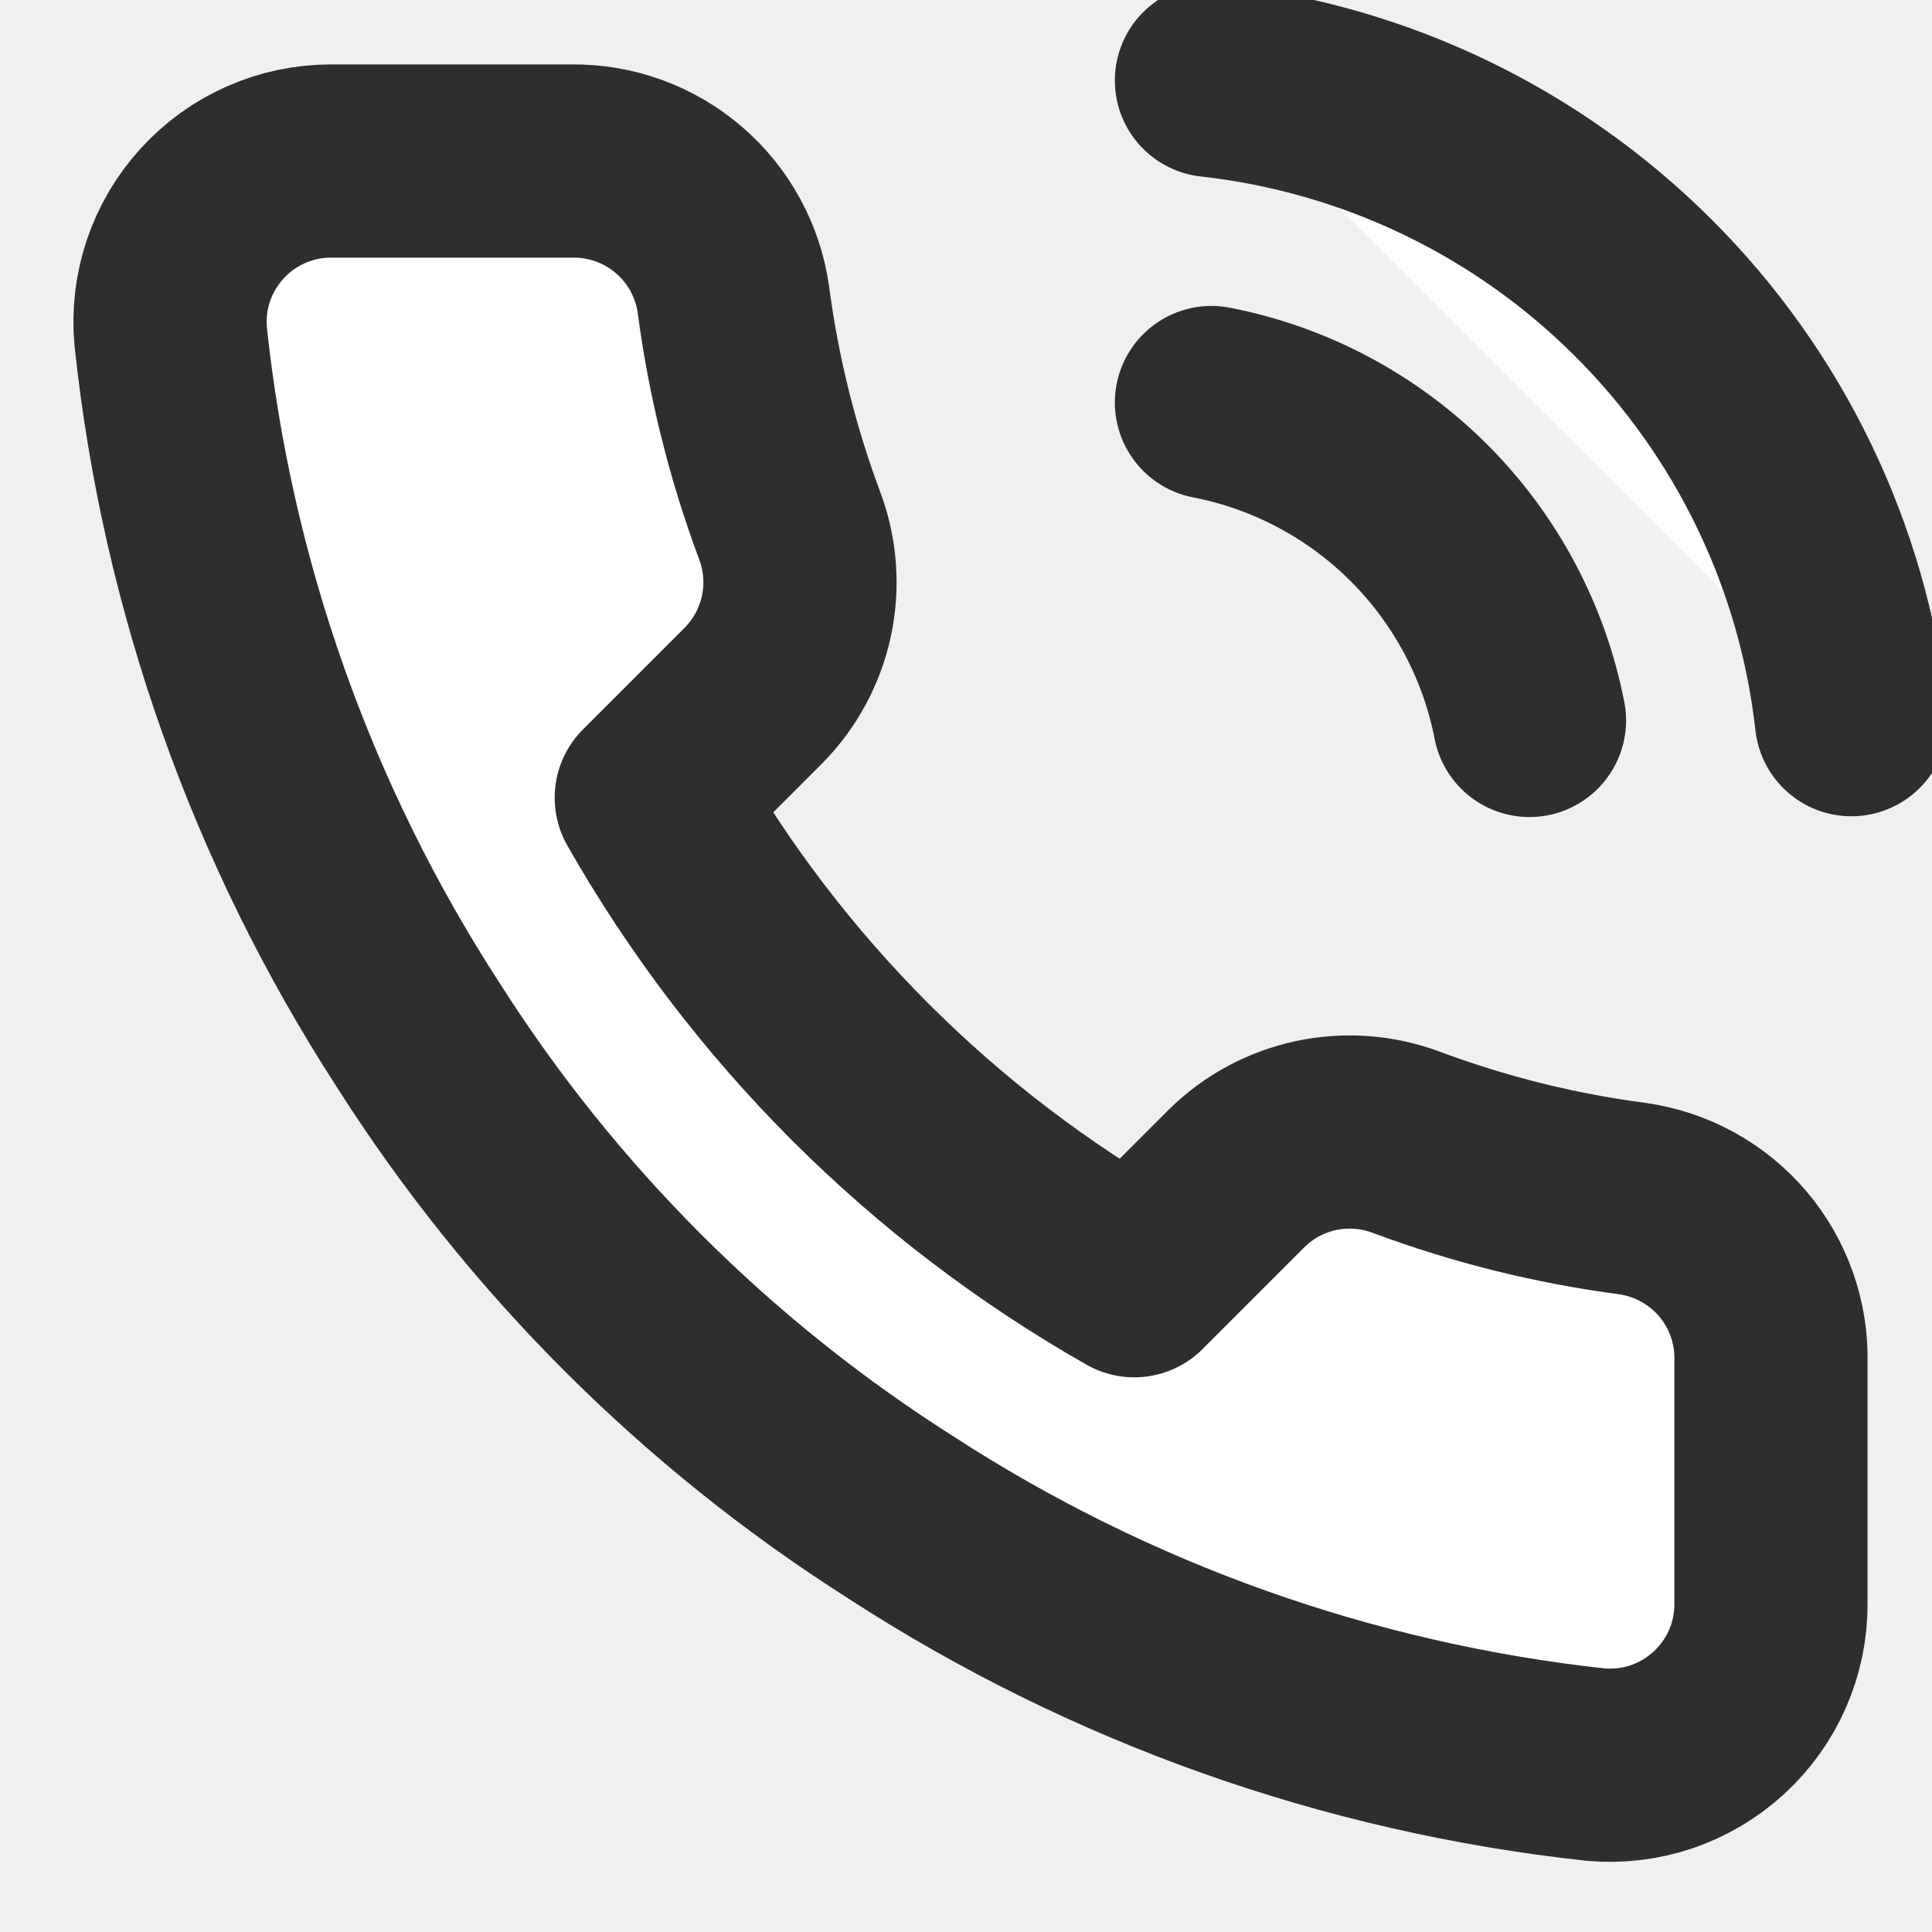
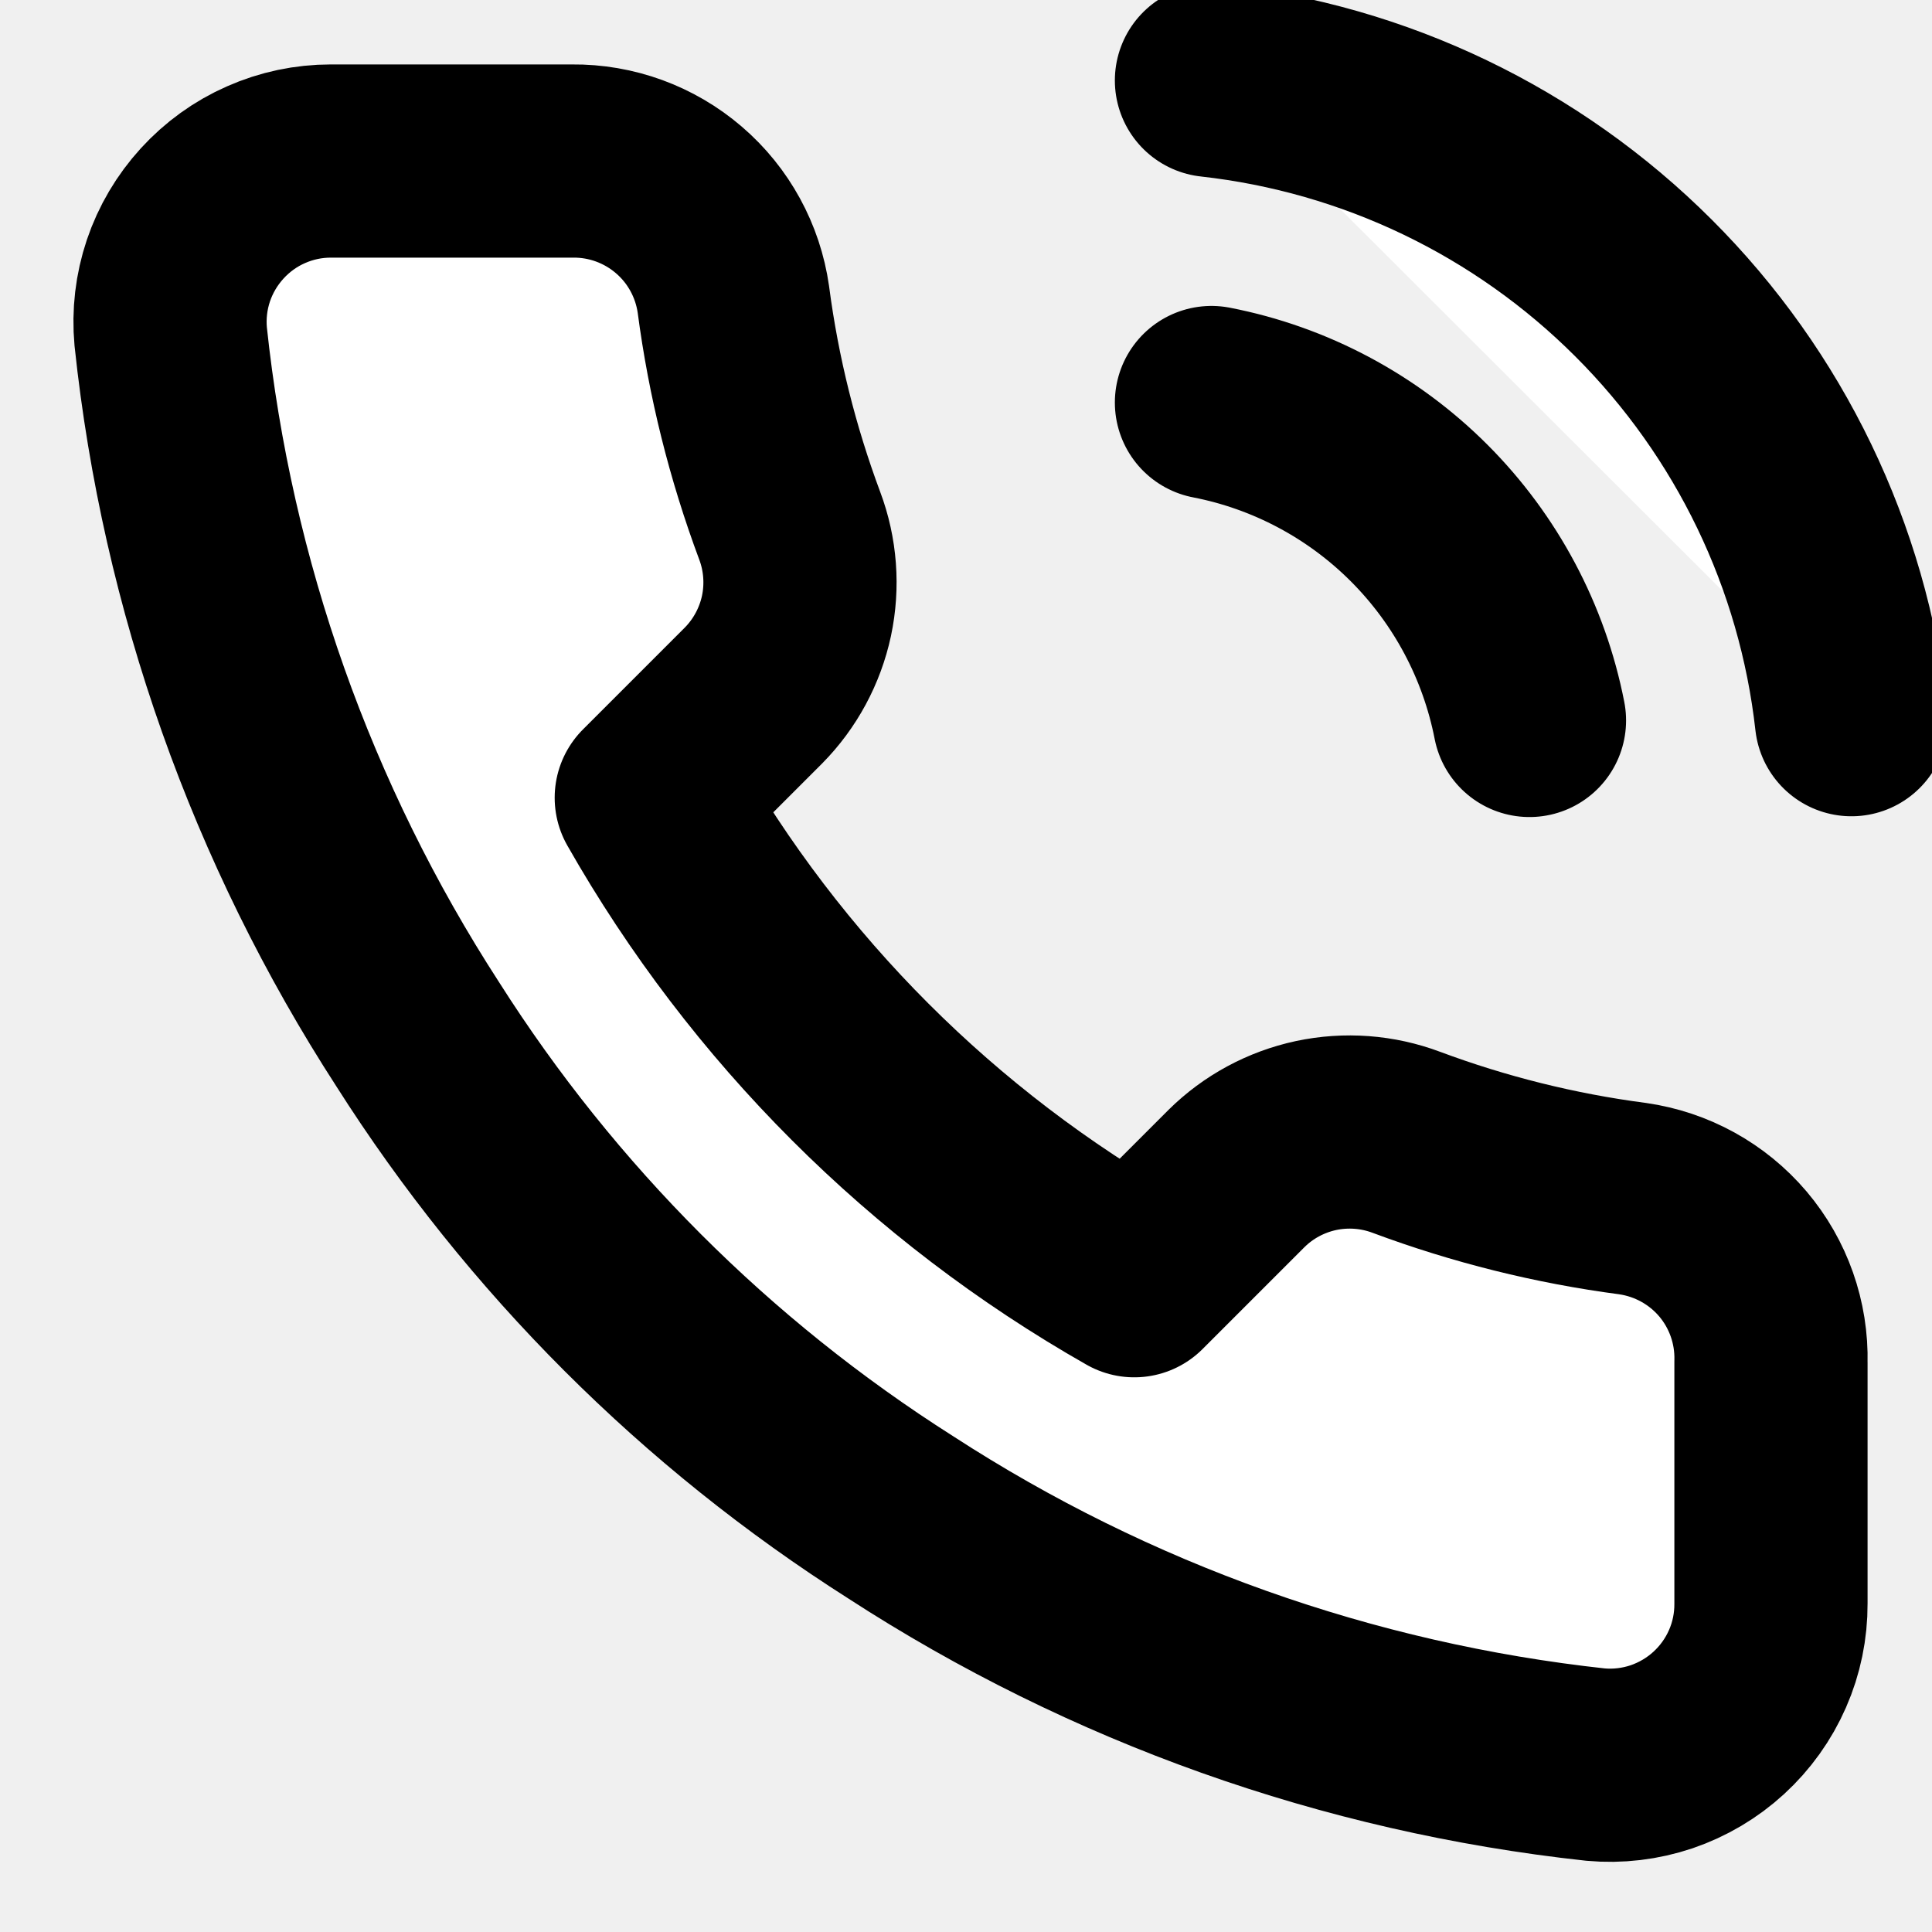
<svg xmlns="http://www.w3.org/2000/svg" fill="none" height="20" viewBox="0 0 20 20" width="20">
  <g clip-path="url(#clip0_25_887)">
-     <path d="M12.541 4.167C13.355 4.325 14.104 4.724 14.69 5.31C15.276 5.896 15.674 6.644 15.833 7.458M12.541 0.833C14.233 1.021 15.809 1.778 17.013 2.981C18.217 4.183 18.977 5.759 19.166 7.45M18.333 14.1V16.6C18.334 16.832 18.287 17.062 18.194 17.274C18.101 17.487 17.964 17.678 17.793 17.835C17.622 17.992 17.42 18.111 17.201 18.186C16.981 18.26 16.748 18.288 16.517 18.267C13.952 17.988 11.489 17.112 9.325 15.708C7.311 14.429 5.604 12.722 4.325 10.708C2.917 8.534 2.04 6.059 1.767 3.483C1.746 3.253 1.773 3.021 1.847 2.801C1.921 2.582 2.04 2.381 2.196 2.21C2.352 2.039 2.541 1.902 2.753 1.809C2.965 1.715 3.193 1.667 3.425 1.667H5.925C6.329 1.663 6.721 1.806 7.028 2.07C7.335 2.333 7.535 2.7 7.592 3.1C7.697 3.9 7.893 4.686 8.175 5.442C8.287 5.74 8.311 6.064 8.245 6.376C8.178 6.687 8.024 6.973 7.8 7.2L6.742 8.258C7.928 10.345 9.655 12.072 11.742 13.258L12.8 12.2C13.026 11.976 13.312 11.822 13.624 11.755C13.936 11.689 14.26 11.713 14.558 11.825C15.314 12.107 16.1 12.303 16.9 12.408C17.305 12.466 17.674 12.669 17.939 12.981C18.203 13.293 18.343 13.691 18.333 14.1Z" fill="white" stroke="#2E2E2E" stroke-linecap="round" stroke-linejoin="round" stroke-width="2" />
+     <path d="M12.541 4.167C13.355 4.325 14.104 4.724 14.69 5.31C15.276 5.896 15.674 6.644 15.833 7.458M12.541 0.833C14.233 1.021 15.809 1.778 17.013 2.981C18.217 4.183 18.977 5.759 19.166 7.45M18.333 14.1V16.6C18.334 16.832 18.287 17.062 18.194 17.274C18.101 17.487 17.964 17.678 17.793 17.835C17.622 17.992 17.42 18.111 17.201 18.186C16.981 18.26 16.748 18.288 16.517 18.267C13.952 17.988 11.489 17.112 9.325 15.708C7.311 14.429 5.604 12.722 4.325 10.708C2.917 8.534 2.04 6.059 1.767 3.483C1.746 3.253 1.773 3.021 1.847 2.801C1.921 2.582 2.04 2.381 2.196 2.21C2.352 2.039 2.541 1.902 2.753 1.809C2.965 1.715 3.193 1.667 3.425 1.667H5.925C6.329 1.663 6.721 1.806 7.028 2.07C7.335 2.333 7.535 2.7 7.592 3.1C7.697 3.9 7.893 4.686 8.175 5.442C8.287 5.74 8.311 6.064 8.245 6.376C8.178 6.687 8.024 6.973 7.8 7.2L6.742 8.258C7.928 10.345 9.655 12.072 11.742 13.258L12.8 12.2C13.026 11.976 13.312 11.822 13.624 11.755C13.936 11.689 14.26 11.713 14.558 11.825C15.314 12.107 16.1 12.303 16.9 12.408C17.305 12.466 17.674 12.669 17.939 12.981C18.203 13.293 18.343 13.691 18.333 14.1Z" fill="white" stroke="currentColor" stroke-linecap="round" stroke-linejoin="round" stroke-width="2" />
  </g>
  <defs>
    <clipPath id="clip0_25_887">
      <rect fill="white" height="20" width="20" />
    </clipPath>
  </defs>
</svg>
